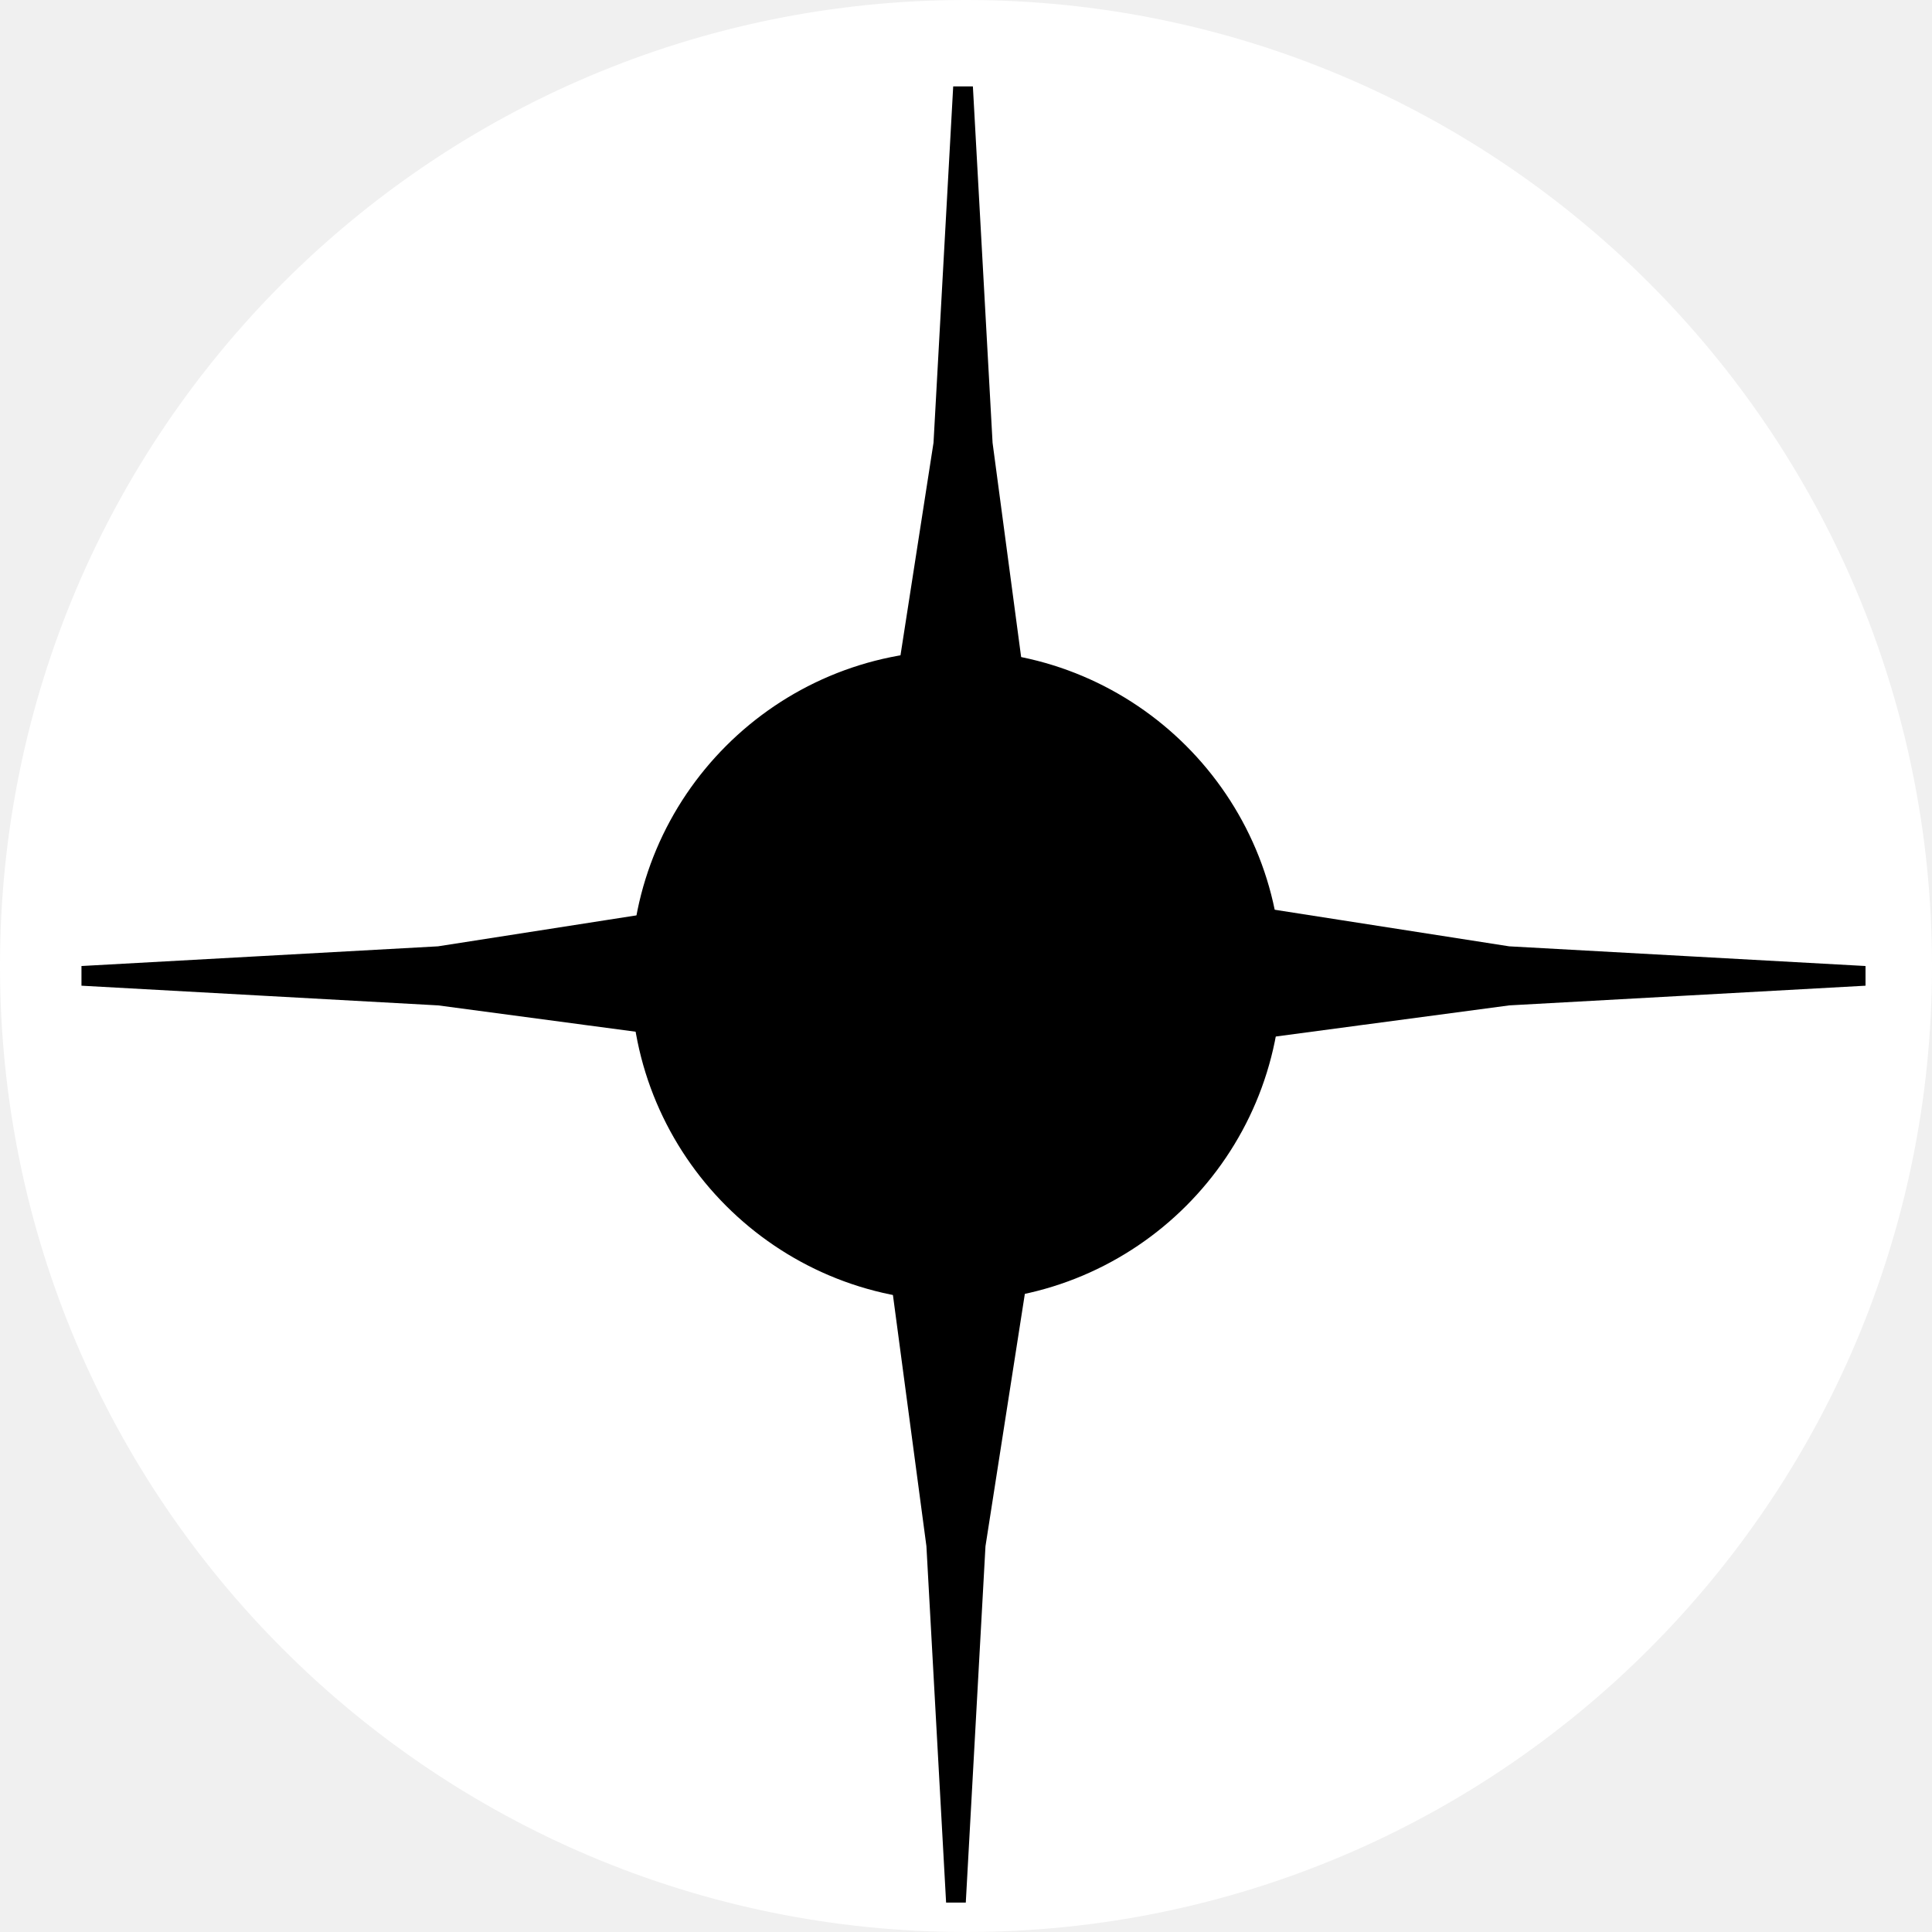
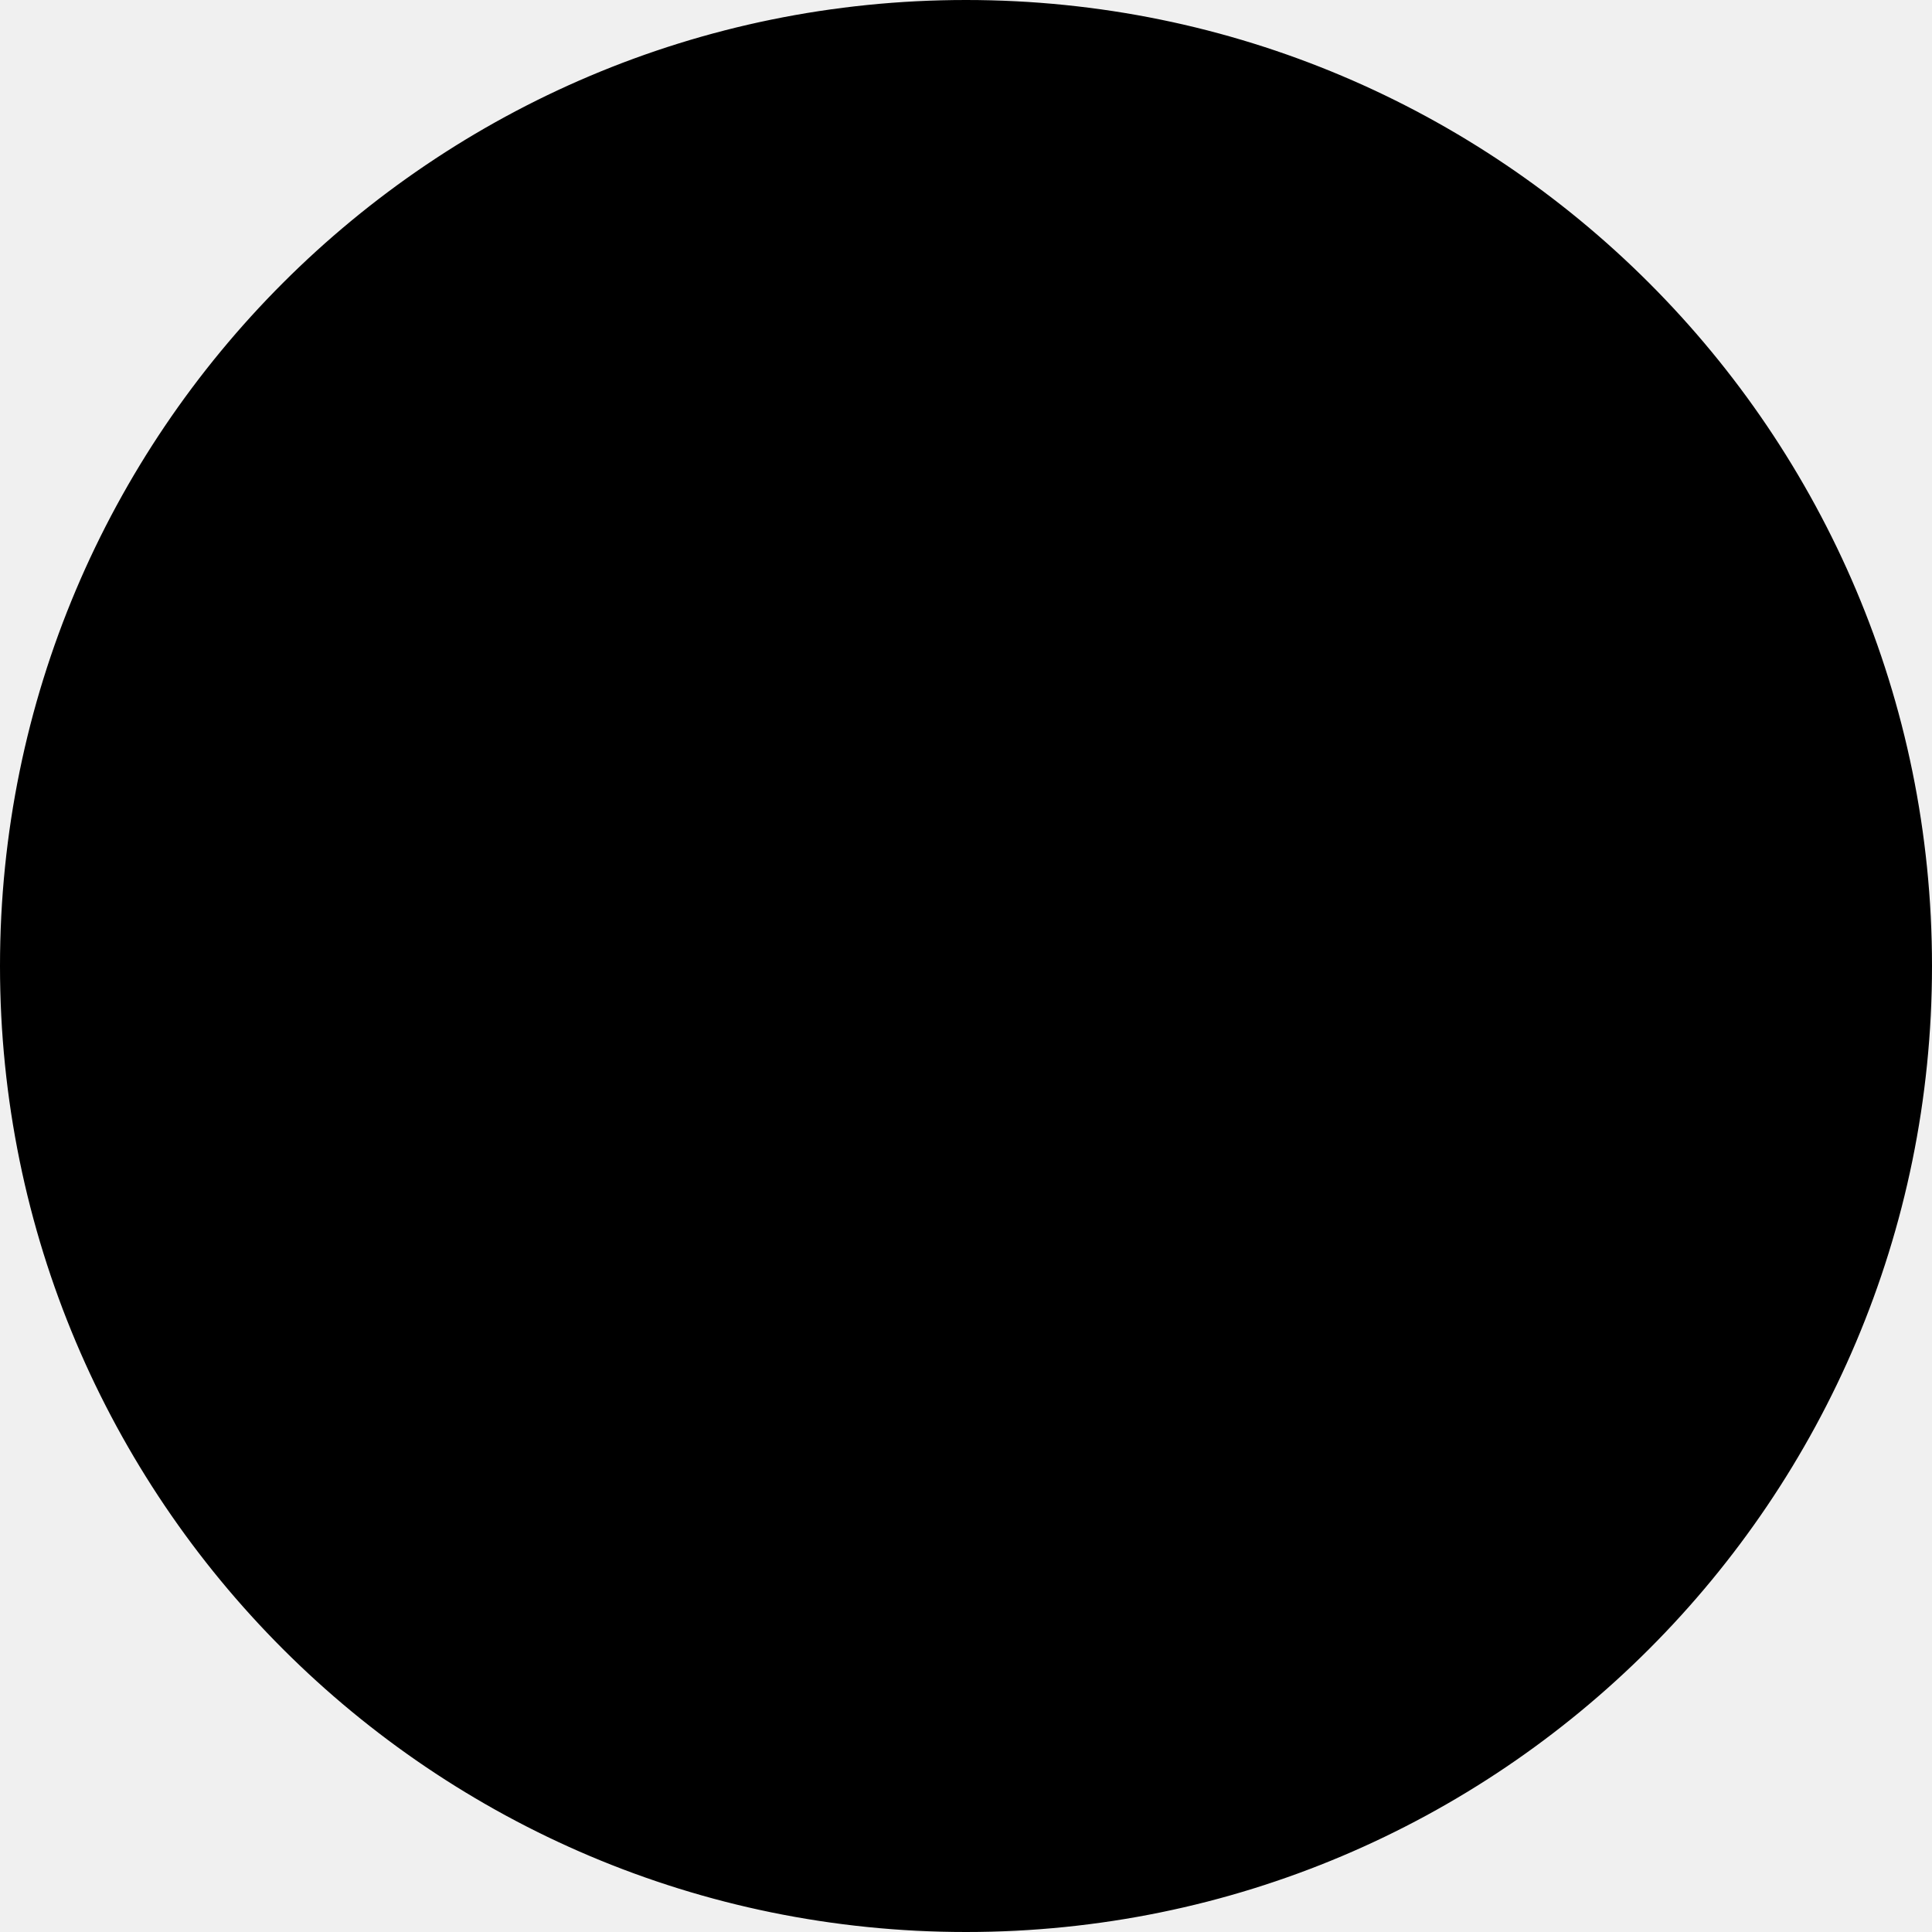
<svg xmlns="http://www.w3.org/2000/svg" viewBox="0 0 98 98">
  <g id="Layer_1" data-name="Layer 1">
-     <circle cx="49" cy="49" r="48.5" fill="#fff" stroke="#fff" stroke-miterlimit="10" />
+     <circle cx="49" cy="49" r="48.5" fill="#000" stroke="#000" stroke-miterlimit="10" />
    <circle cx="48.5" cy="49.5" r="16" stroke="#000" stroke-miterlimit="10" />
  </g>
  <g id="Mirror_x" data-name="Mirror x">
    <polyline points="37.27 52.5 22.27 50.5 4.16 49.5 22.27 48.5 37.27 46.16" stroke="#000" stroke-miterlimit="10" />
    <polyline points="61.5 52.5 76.5 50.5 94.6 49.5 76.5 48.5 61.5 46.16" stroke="#000" stroke-miterlimit="10" />
  </g>
  <g id="Mirror_xy" data-name="Mirror xy">
    <polyline points="51.85 37.51 49.85 22.51 48.85 4.41 47.85 22.51 45.52 37.51" stroke="#000" stroke-miterlimit="10" />
    <polyline points="45.49 63.38 47.49 78.38 48.49 96.48 49.49 78.38 51.83 63.38" stroke="#000" stroke-miterlimit="10" />
  </g>
</svg>
